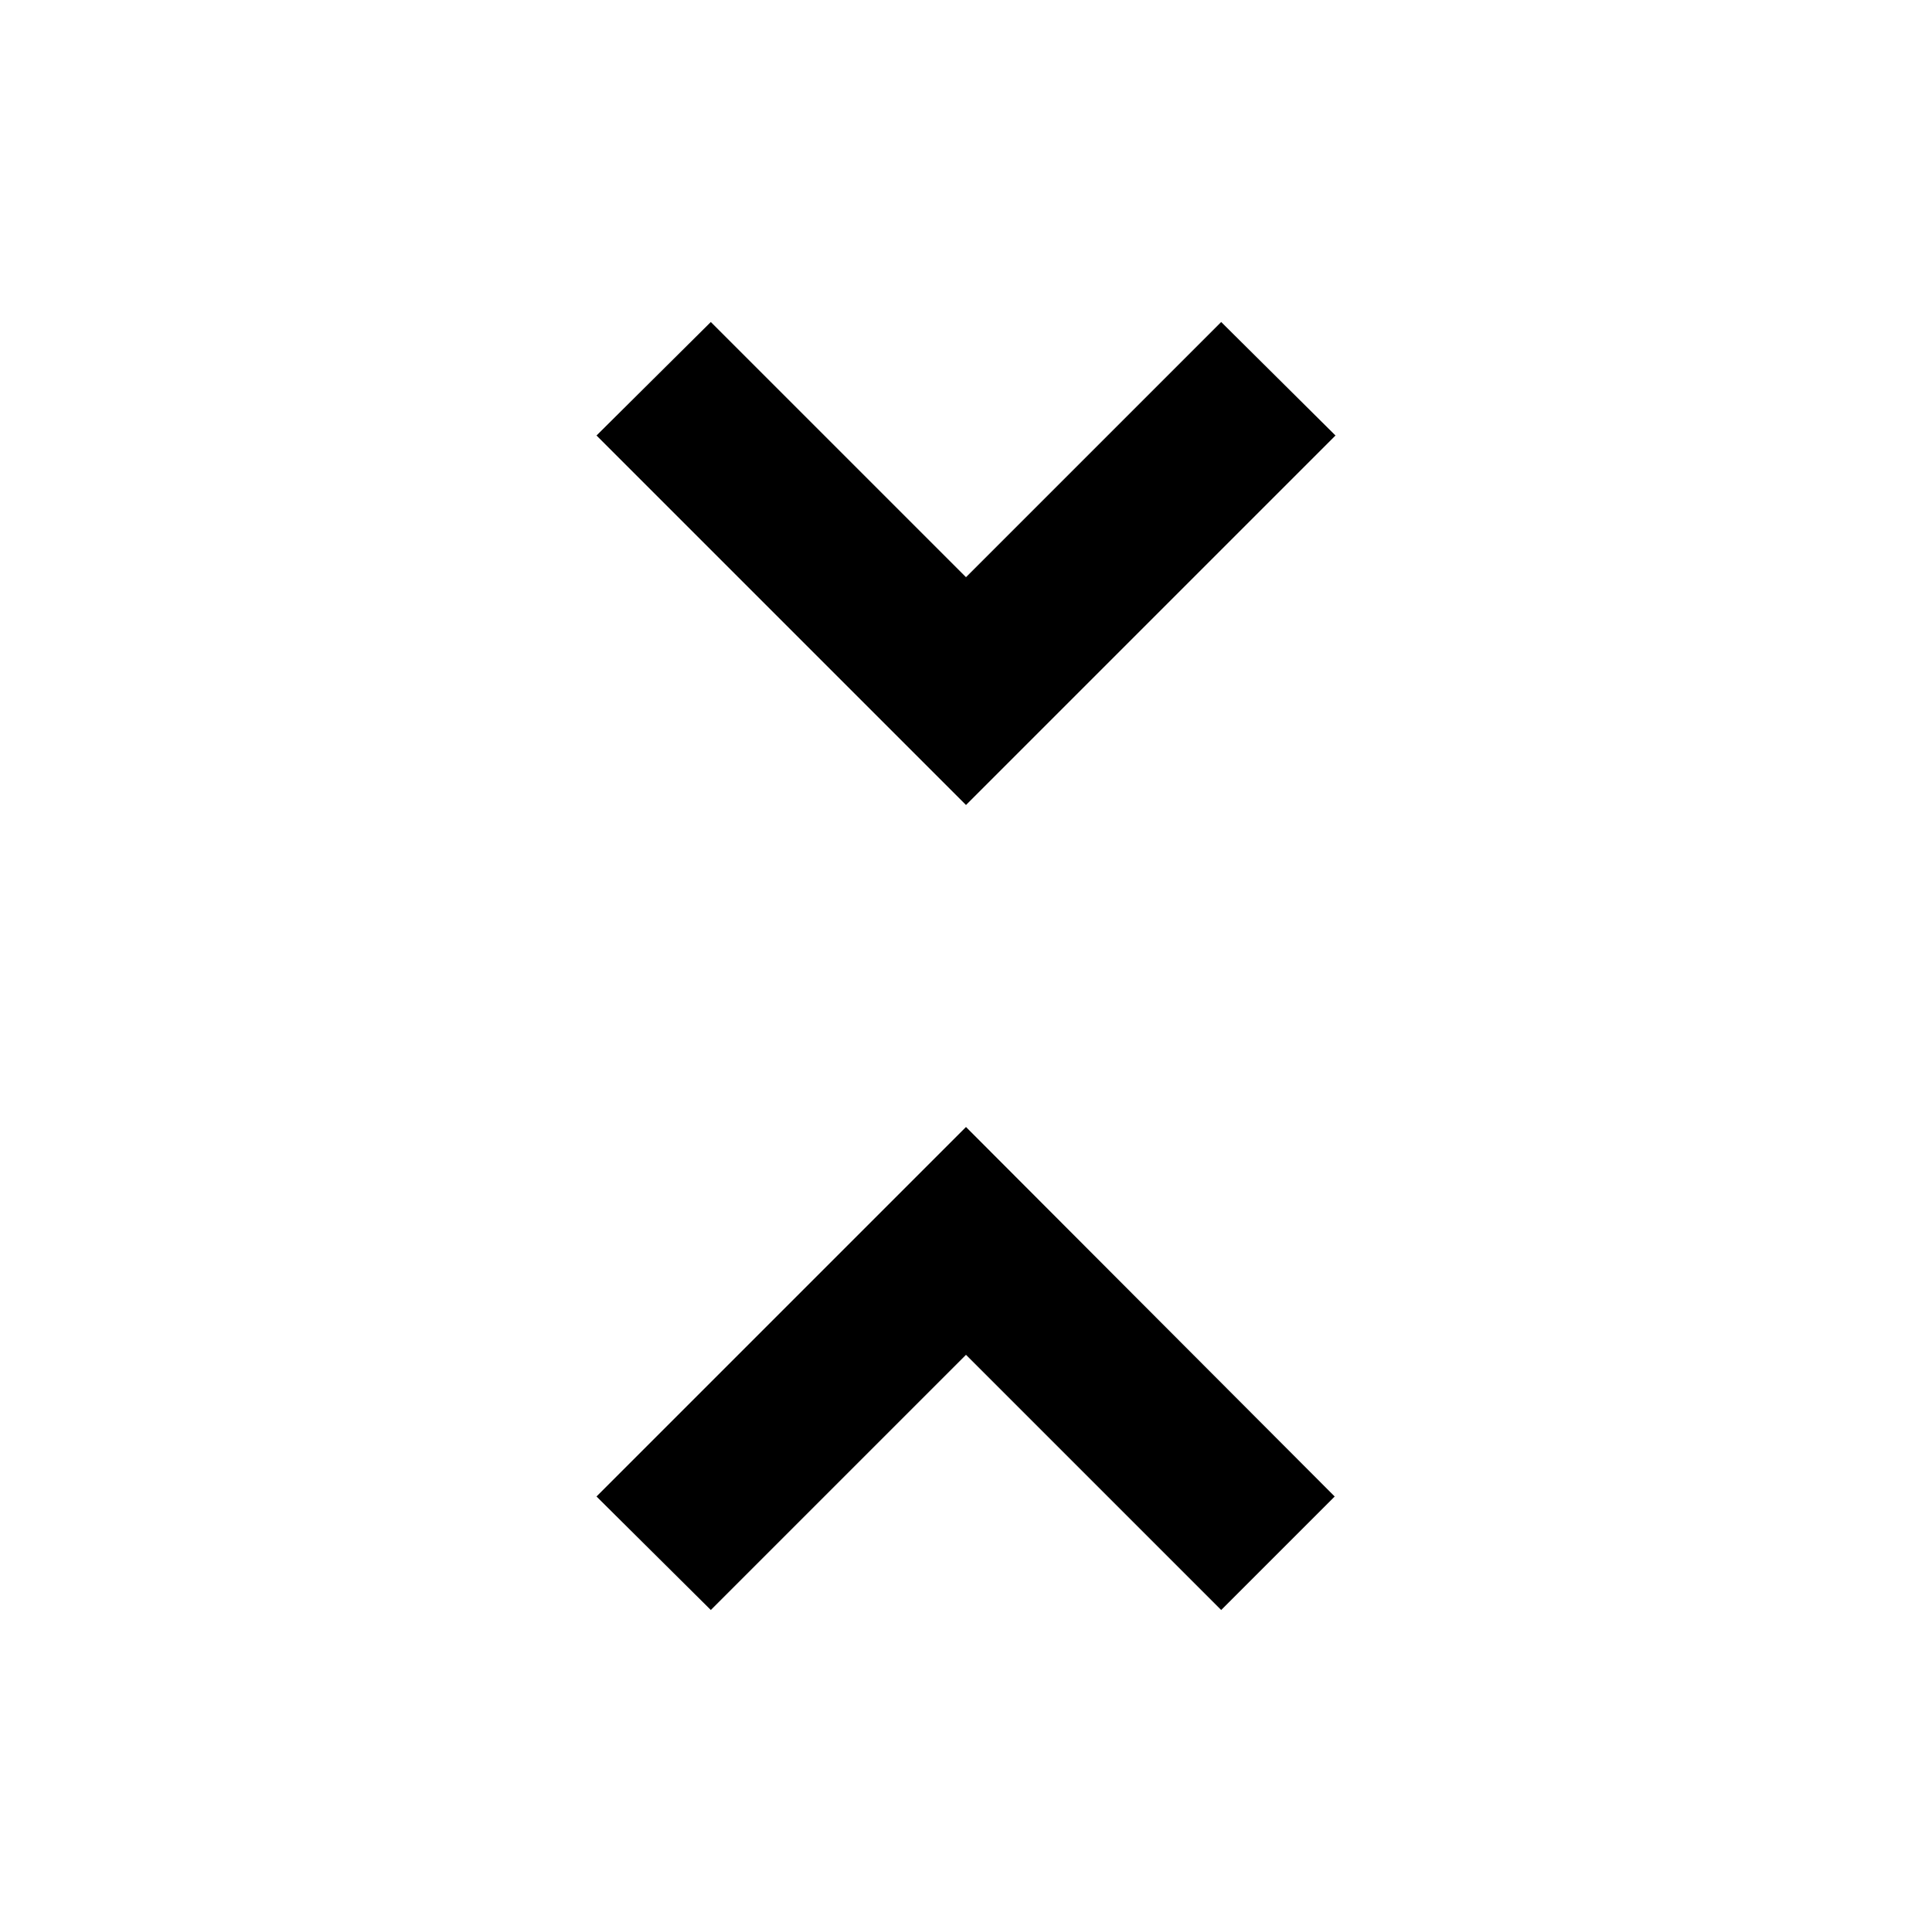
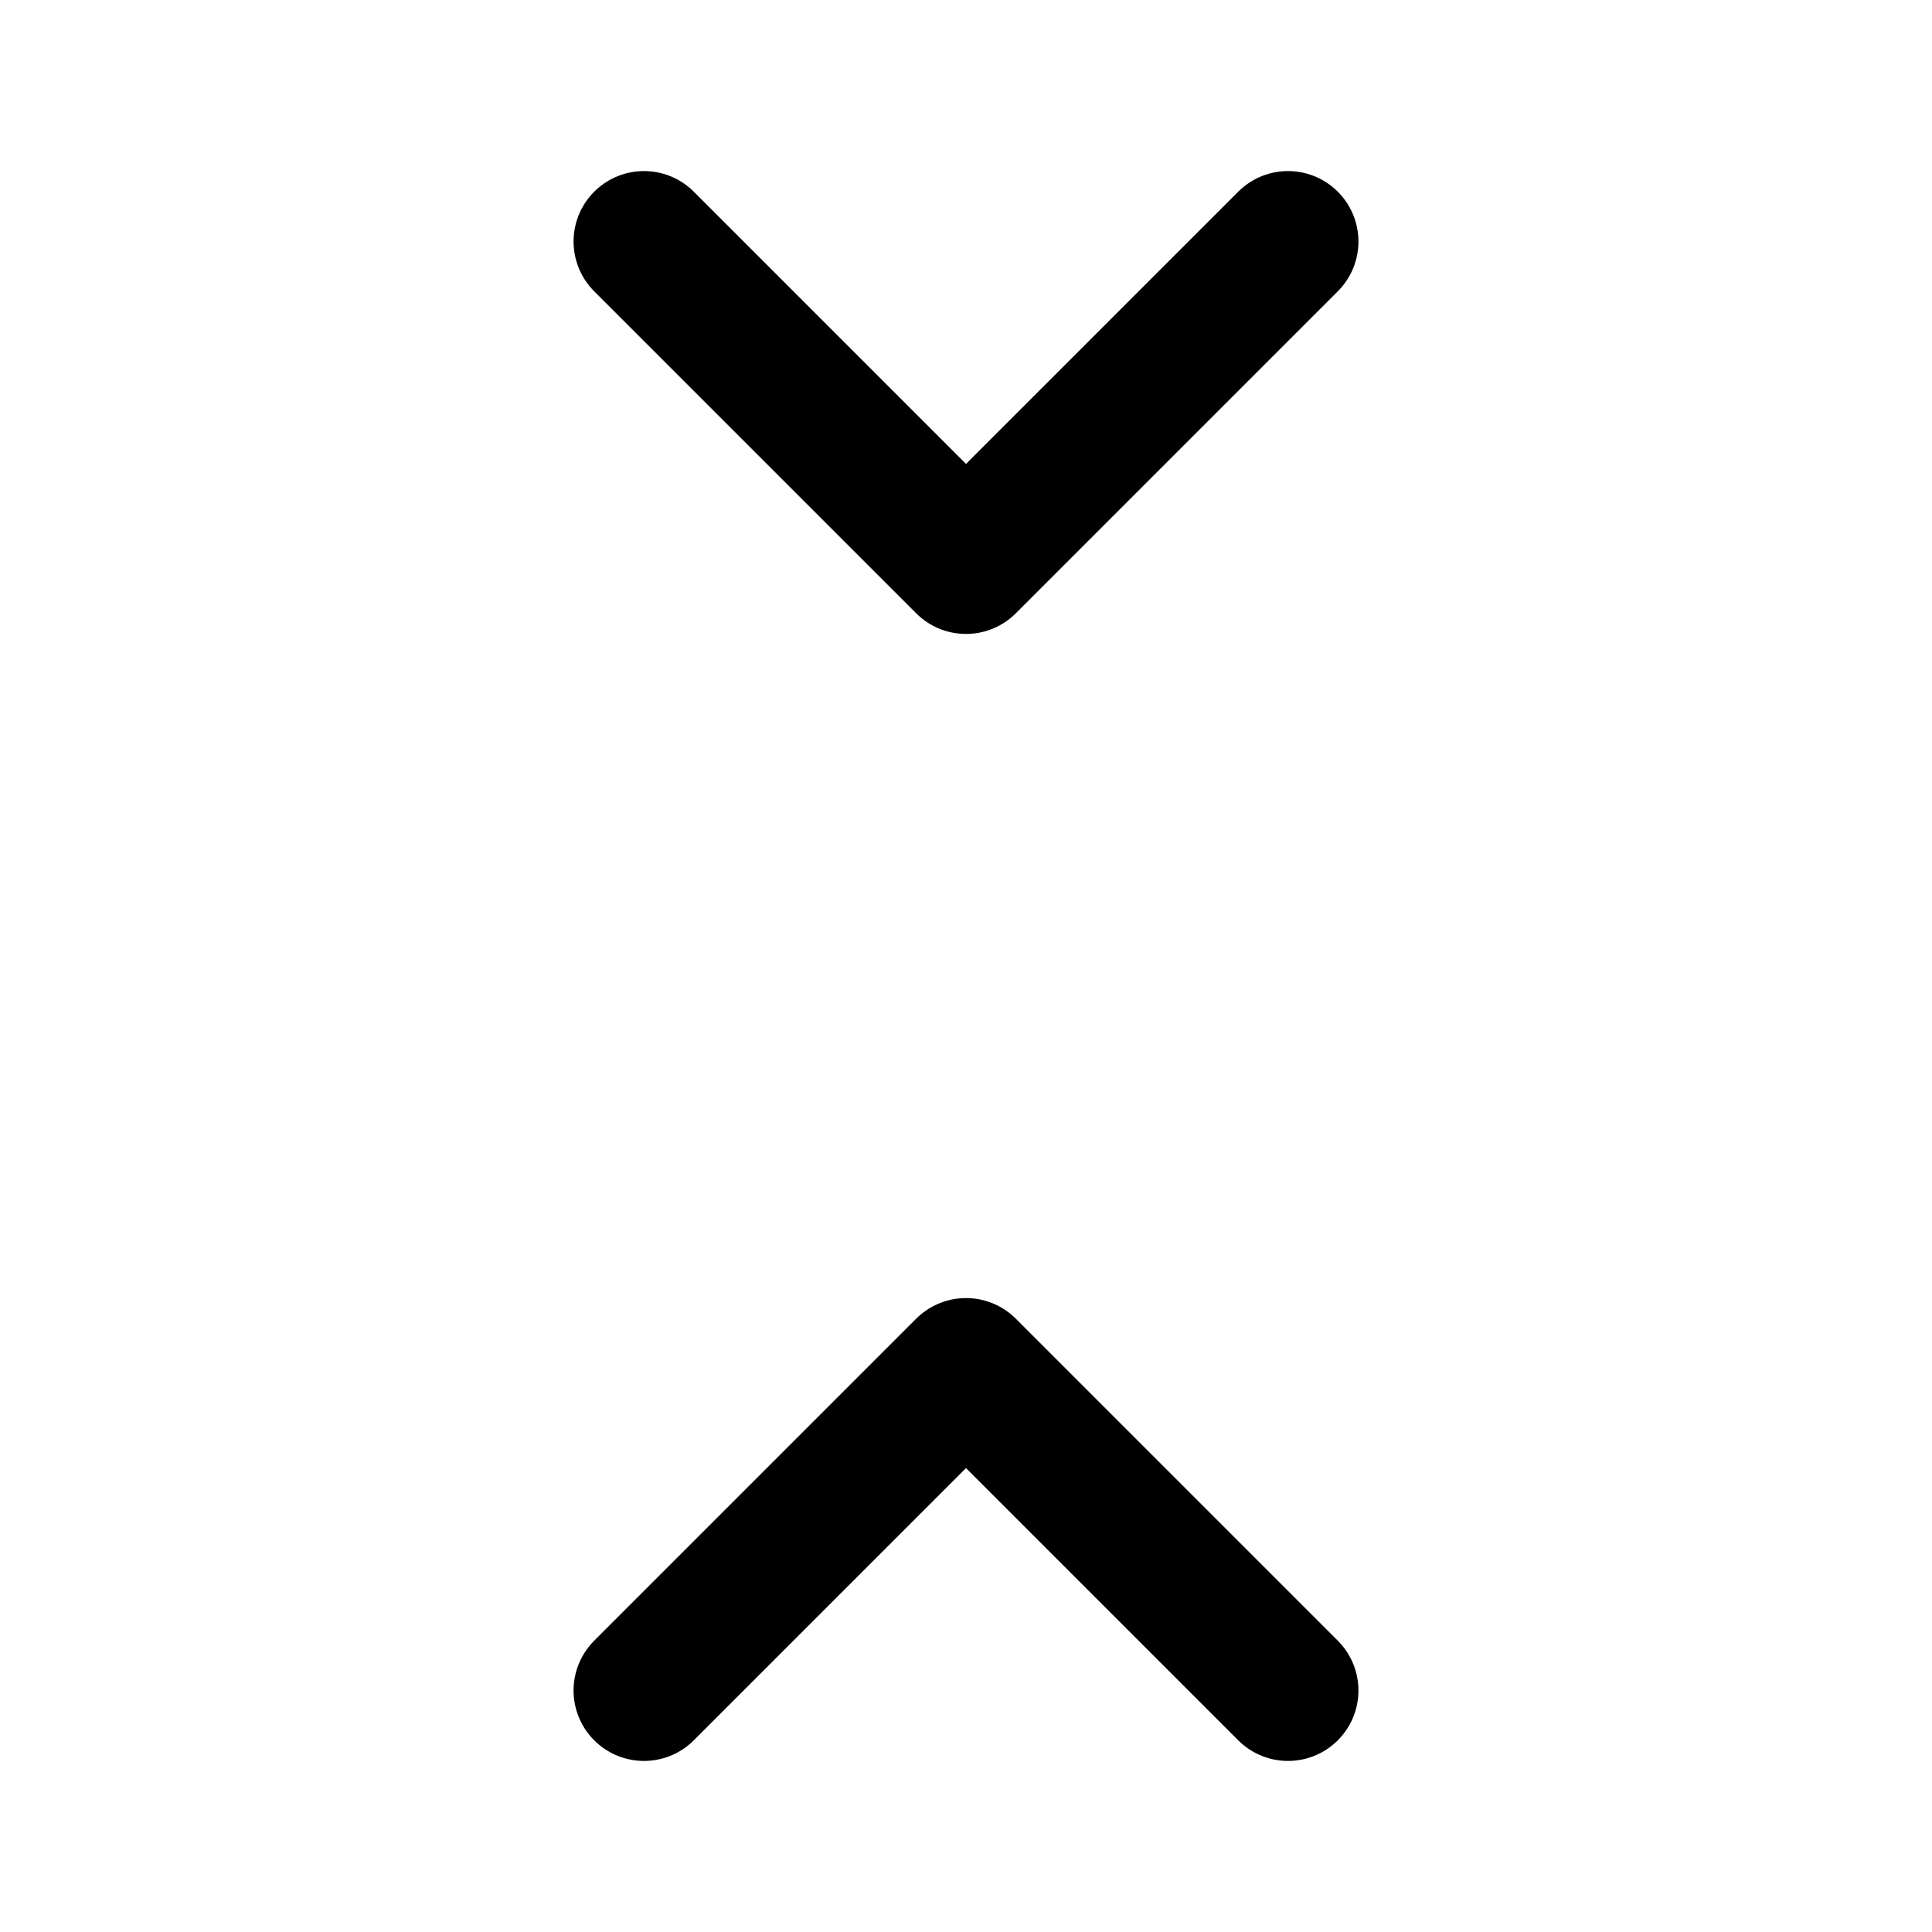
- <svg xmlns="http://www.w3.org/2000/svg" fill="#000000" width="800px" height="800px" viewBox="0 0 24 24">
-   <path d="M7.41 18.59L8.83 20 12 16.83 15.17 20l1.41-1.41L12 14l-4.59 4.59zm9.18-13.18L15.17 4 12 7.17 8.83 4 7.41 5.41 12 10l4.59-4.59z" />
+ <svg xmlns="http://www.w3.org/2000/svg" viewBox="0 0 24 24" fill="none" stroke="currentColor" stroke-width="1.75" stroke-linecap="round" stroke-linejoin="round">
+   <path d="m8 3 4 4 4-4" />
+   <path d="m8 21 4-4 4 4" />
</svg>
